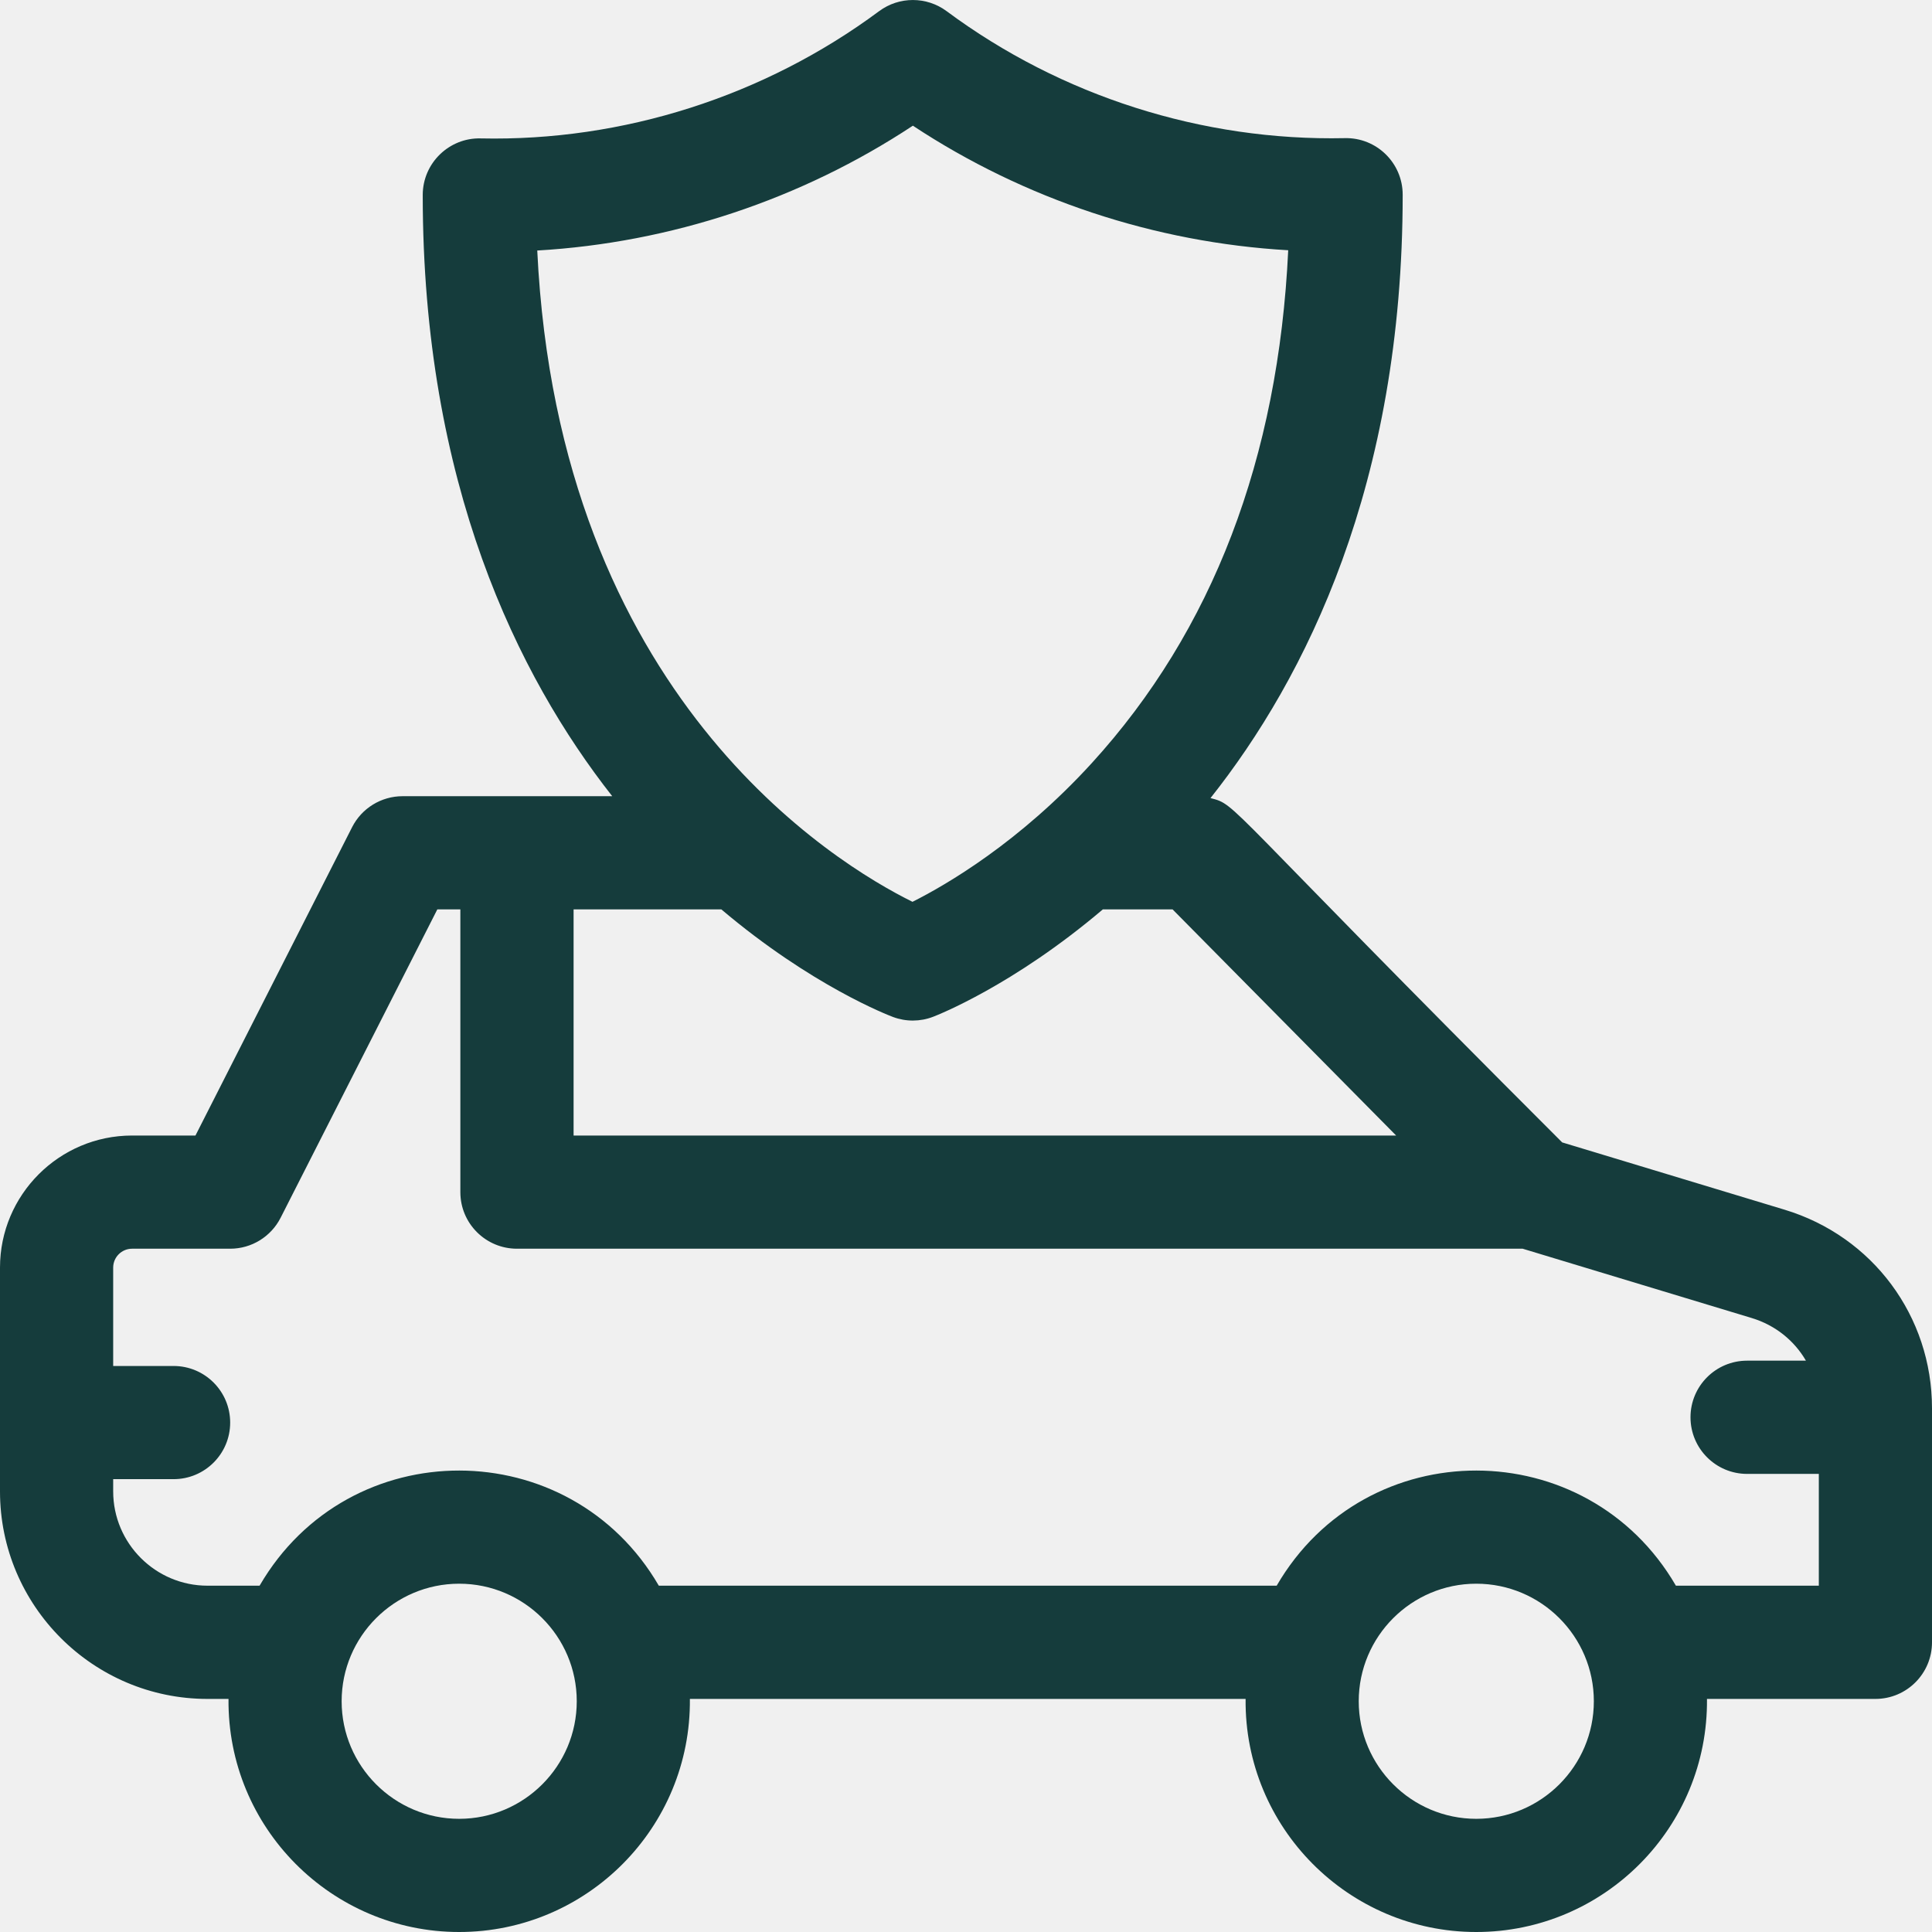
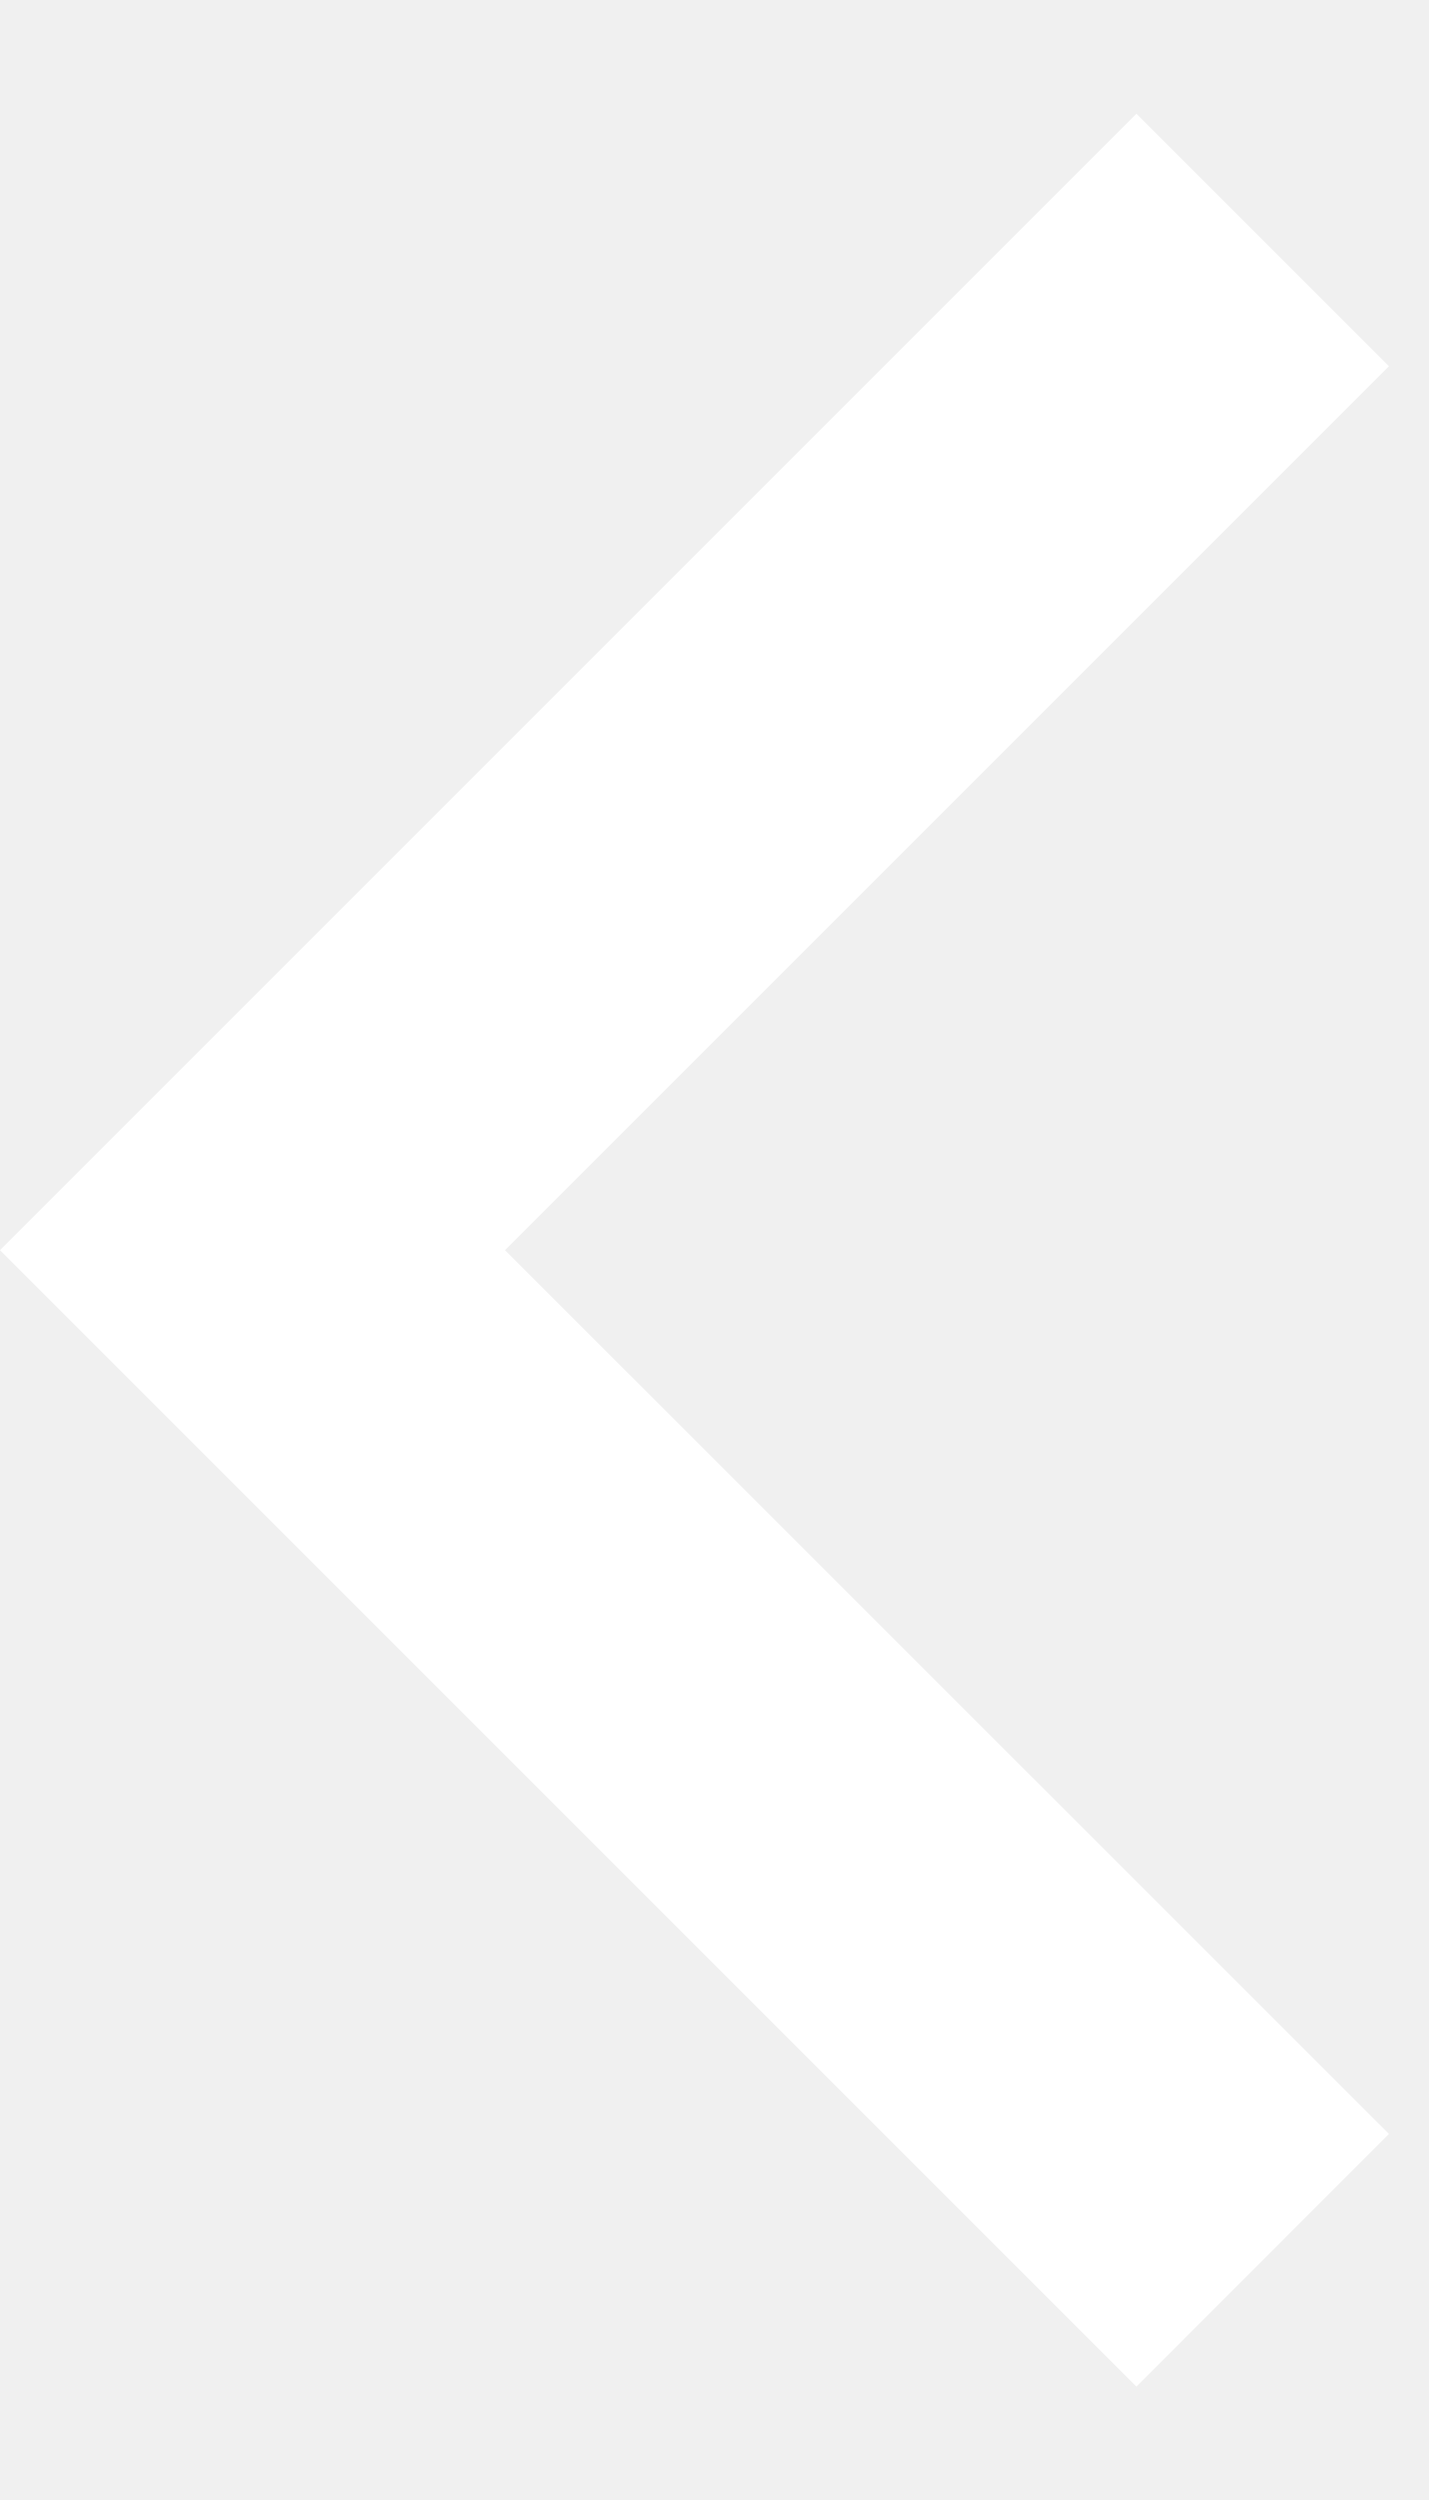
- <svg xmlns="http://www.w3.org/2000/svg" width="36" height="36" viewBox="0 0 36 36" fill="none">
-   <path d="M33.253 22.541L29.109 21.287C22.695 14.877 23.071 15.006 22.556 14.871C24.33 12.633 26.137 9.027 26.137 3.628C26.137 3.037 25.651 2.561 25.06 2.574C22.406 2.631 19.77 1.791 17.639 0.208C17.265 -0.069 16.755 -0.069 16.381 0.208C14.245 1.794 11.607 2.637 8.955 2.579C8.373 2.564 7.877 3.036 7.877 3.634C7.877 9.01 9.65 12.599 11.408 14.836H7.502C7.105 14.836 6.741 15.059 6.561 15.413L3.642 21.159H2.461C1.104 21.159 0 22.263 0 23.62V27.79C0 29.922 1.735 31.657 3.867 31.657H4.258C4.234 34.055 6.177 36 8.556 36C10.936 36 12.879 34.055 12.855 31.657H23.21C23.185 34.055 25.129 36 27.508 36C29.888 36 31.831 34.055 31.807 31.657H34.945C35.528 31.657 36 31.185 36 30.602V26.242C36 24.526 34.896 23.038 33.253 22.541ZM10.011 4.668C12.496 4.524 14.927 3.718 17.01 2.342C19.09 3.715 21.518 4.52 24.004 4.663C23.821 8.543 22.592 11.754 20.344 14.219C19.001 15.691 17.64 16.484 17.003 16.804C15.559 16.091 10.409 12.975 10.011 4.668ZM10.688 16.945H13.441C15.13 18.375 16.566 18.922 16.64 18.95C16.881 19.04 17.145 19.039 17.385 18.947C17.459 18.919 18.877 18.366 20.55 16.945H21.849L26.015 21.159H10.688V16.945ZM8.556 33.891C7.349 33.891 6.366 32.908 6.366 31.7C6.366 30.492 7.349 29.51 8.556 29.51C9.764 29.51 10.747 30.492 10.747 31.7C10.747 32.908 9.764 33.891 8.556 33.891ZM27.508 33.891C26.301 33.891 25.318 32.908 25.318 31.7C25.318 30.492 26.301 29.51 27.508 29.51C28.716 29.51 29.699 30.492 29.699 31.7C29.699 32.908 28.716 33.891 27.508 33.891ZM31.228 29.547C29.571 26.695 25.456 26.678 23.789 29.547H12.276C10.619 26.695 6.504 26.678 4.837 29.547H3.867C2.898 29.547 2.109 28.759 2.109 27.79V27.562H3.234C3.817 27.562 4.289 27.09 4.289 26.508C4.289 25.925 3.817 25.453 3.234 25.453H2.109V23.62C2.109 23.426 2.267 23.268 2.461 23.268H4.289C4.686 23.268 5.049 23.045 5.229 22.691L8.149 16.945H8.578V22.214C8.578 22.796 9.05 23.268 9.633 23.268H28.373L32.642 24.56C33.081 24.693 33.434 24.981 33.651 25.354H32.555C31.972 25.354 31.5 25.826 31.5 26.409C31.5 26.991 31.972 27.464 32.555 27.464H33.891V29.547L31.228 29.547Z" fill="#153C3C" />
+ <svg xmlns="http://www.w3.org/2000/svg" width="8" height="14" viewBox="0 0 8 14" fill="none">
+   <path d="M2.828 7.001L7.778 11.95L6.364 13.365L0 7.001L6.364 0.637L7.778 2.051L2.828 7.001Z" fill="white" />
</svg>
